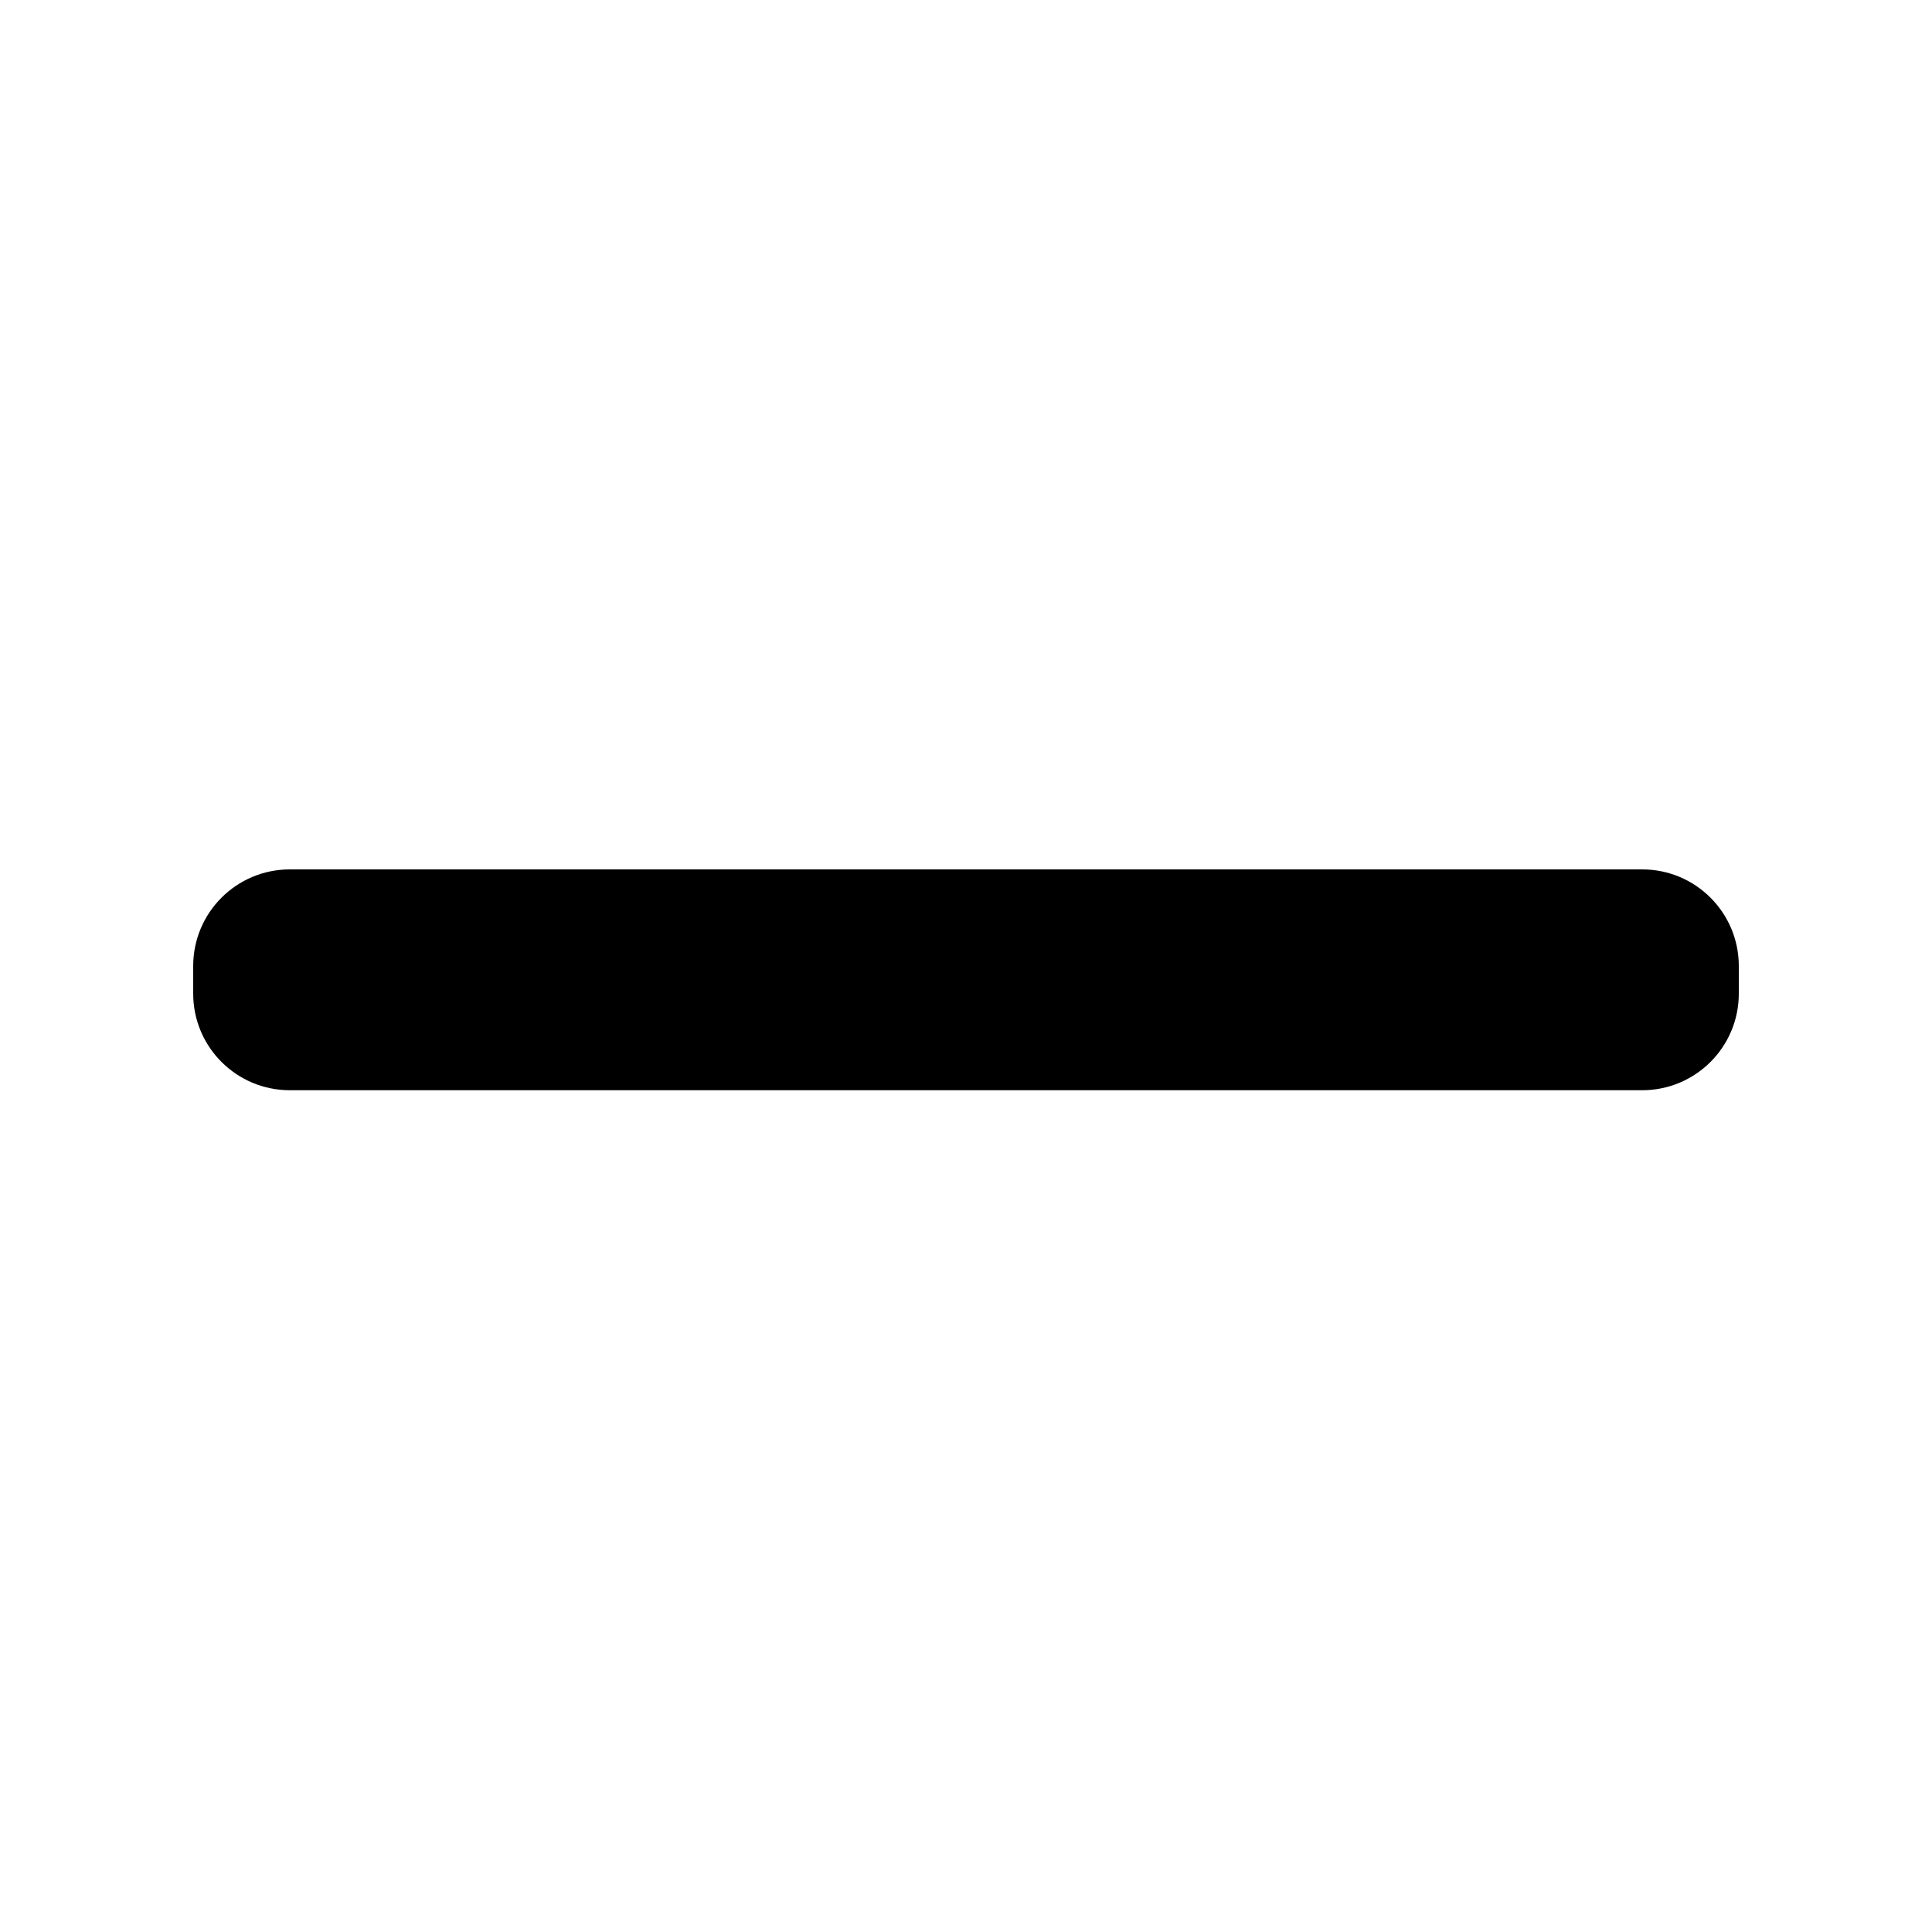
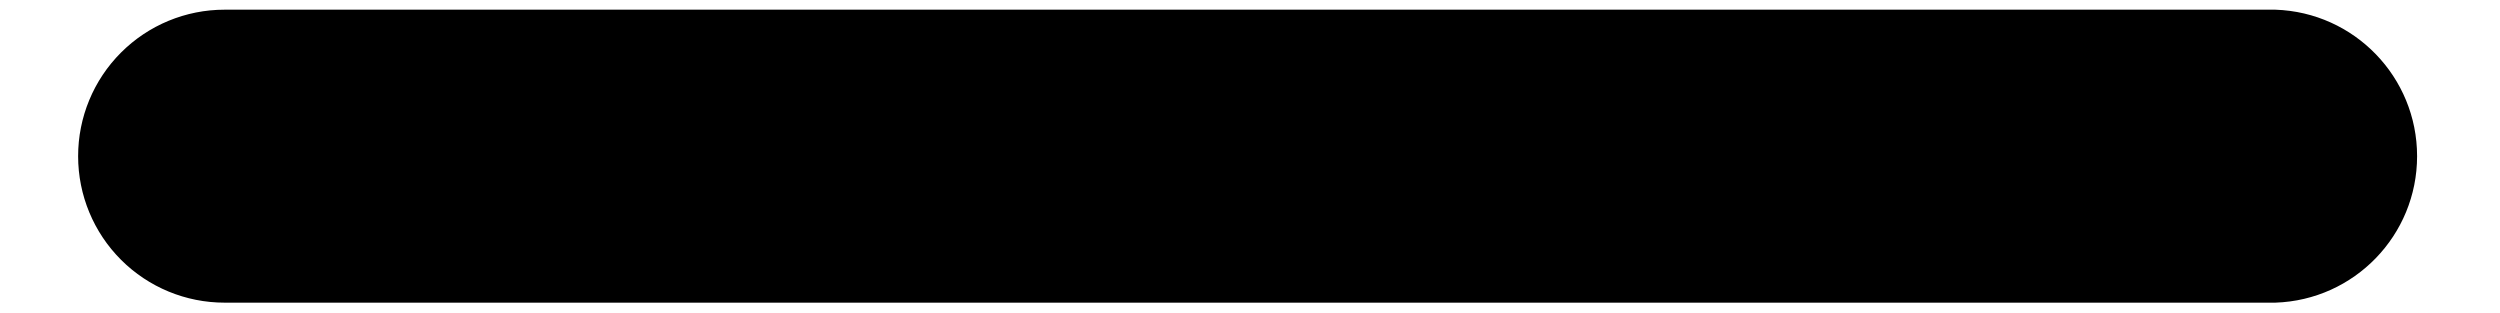
- <svg xmlns="http://www.w3.org/2000/svg" fill="none" viewBox="0 0 20 20">
-   <g clip-path="url(#a)">
-     <path fill="currentColor" d="M8.857 9H17a1 1 0 0 1 1 1v.286a1 1 0 0 1-1 1H3a1 1 0 0 1-1-1V10a1 1 0 0 1 1-1h5.857Z" />
-   </g>
-   <defs>
-     <clipPath id="a">
-       <path fill="currentColor" d="M0 0h20v20H0z" />
-     </clipPath>
-   </defs>
+ <svg xmlns="http://www.w3.org/2000/svg" viewBox="0 0 16 2" fill="none">
+   <path d="M.5 1a.937.937 0 0 1 .938-.938h13.124a.938.938 0 0 1 0 1.875H1.438A.937.937 0 0 1 .5 1Z" fill="currentColor" />
</svg>
